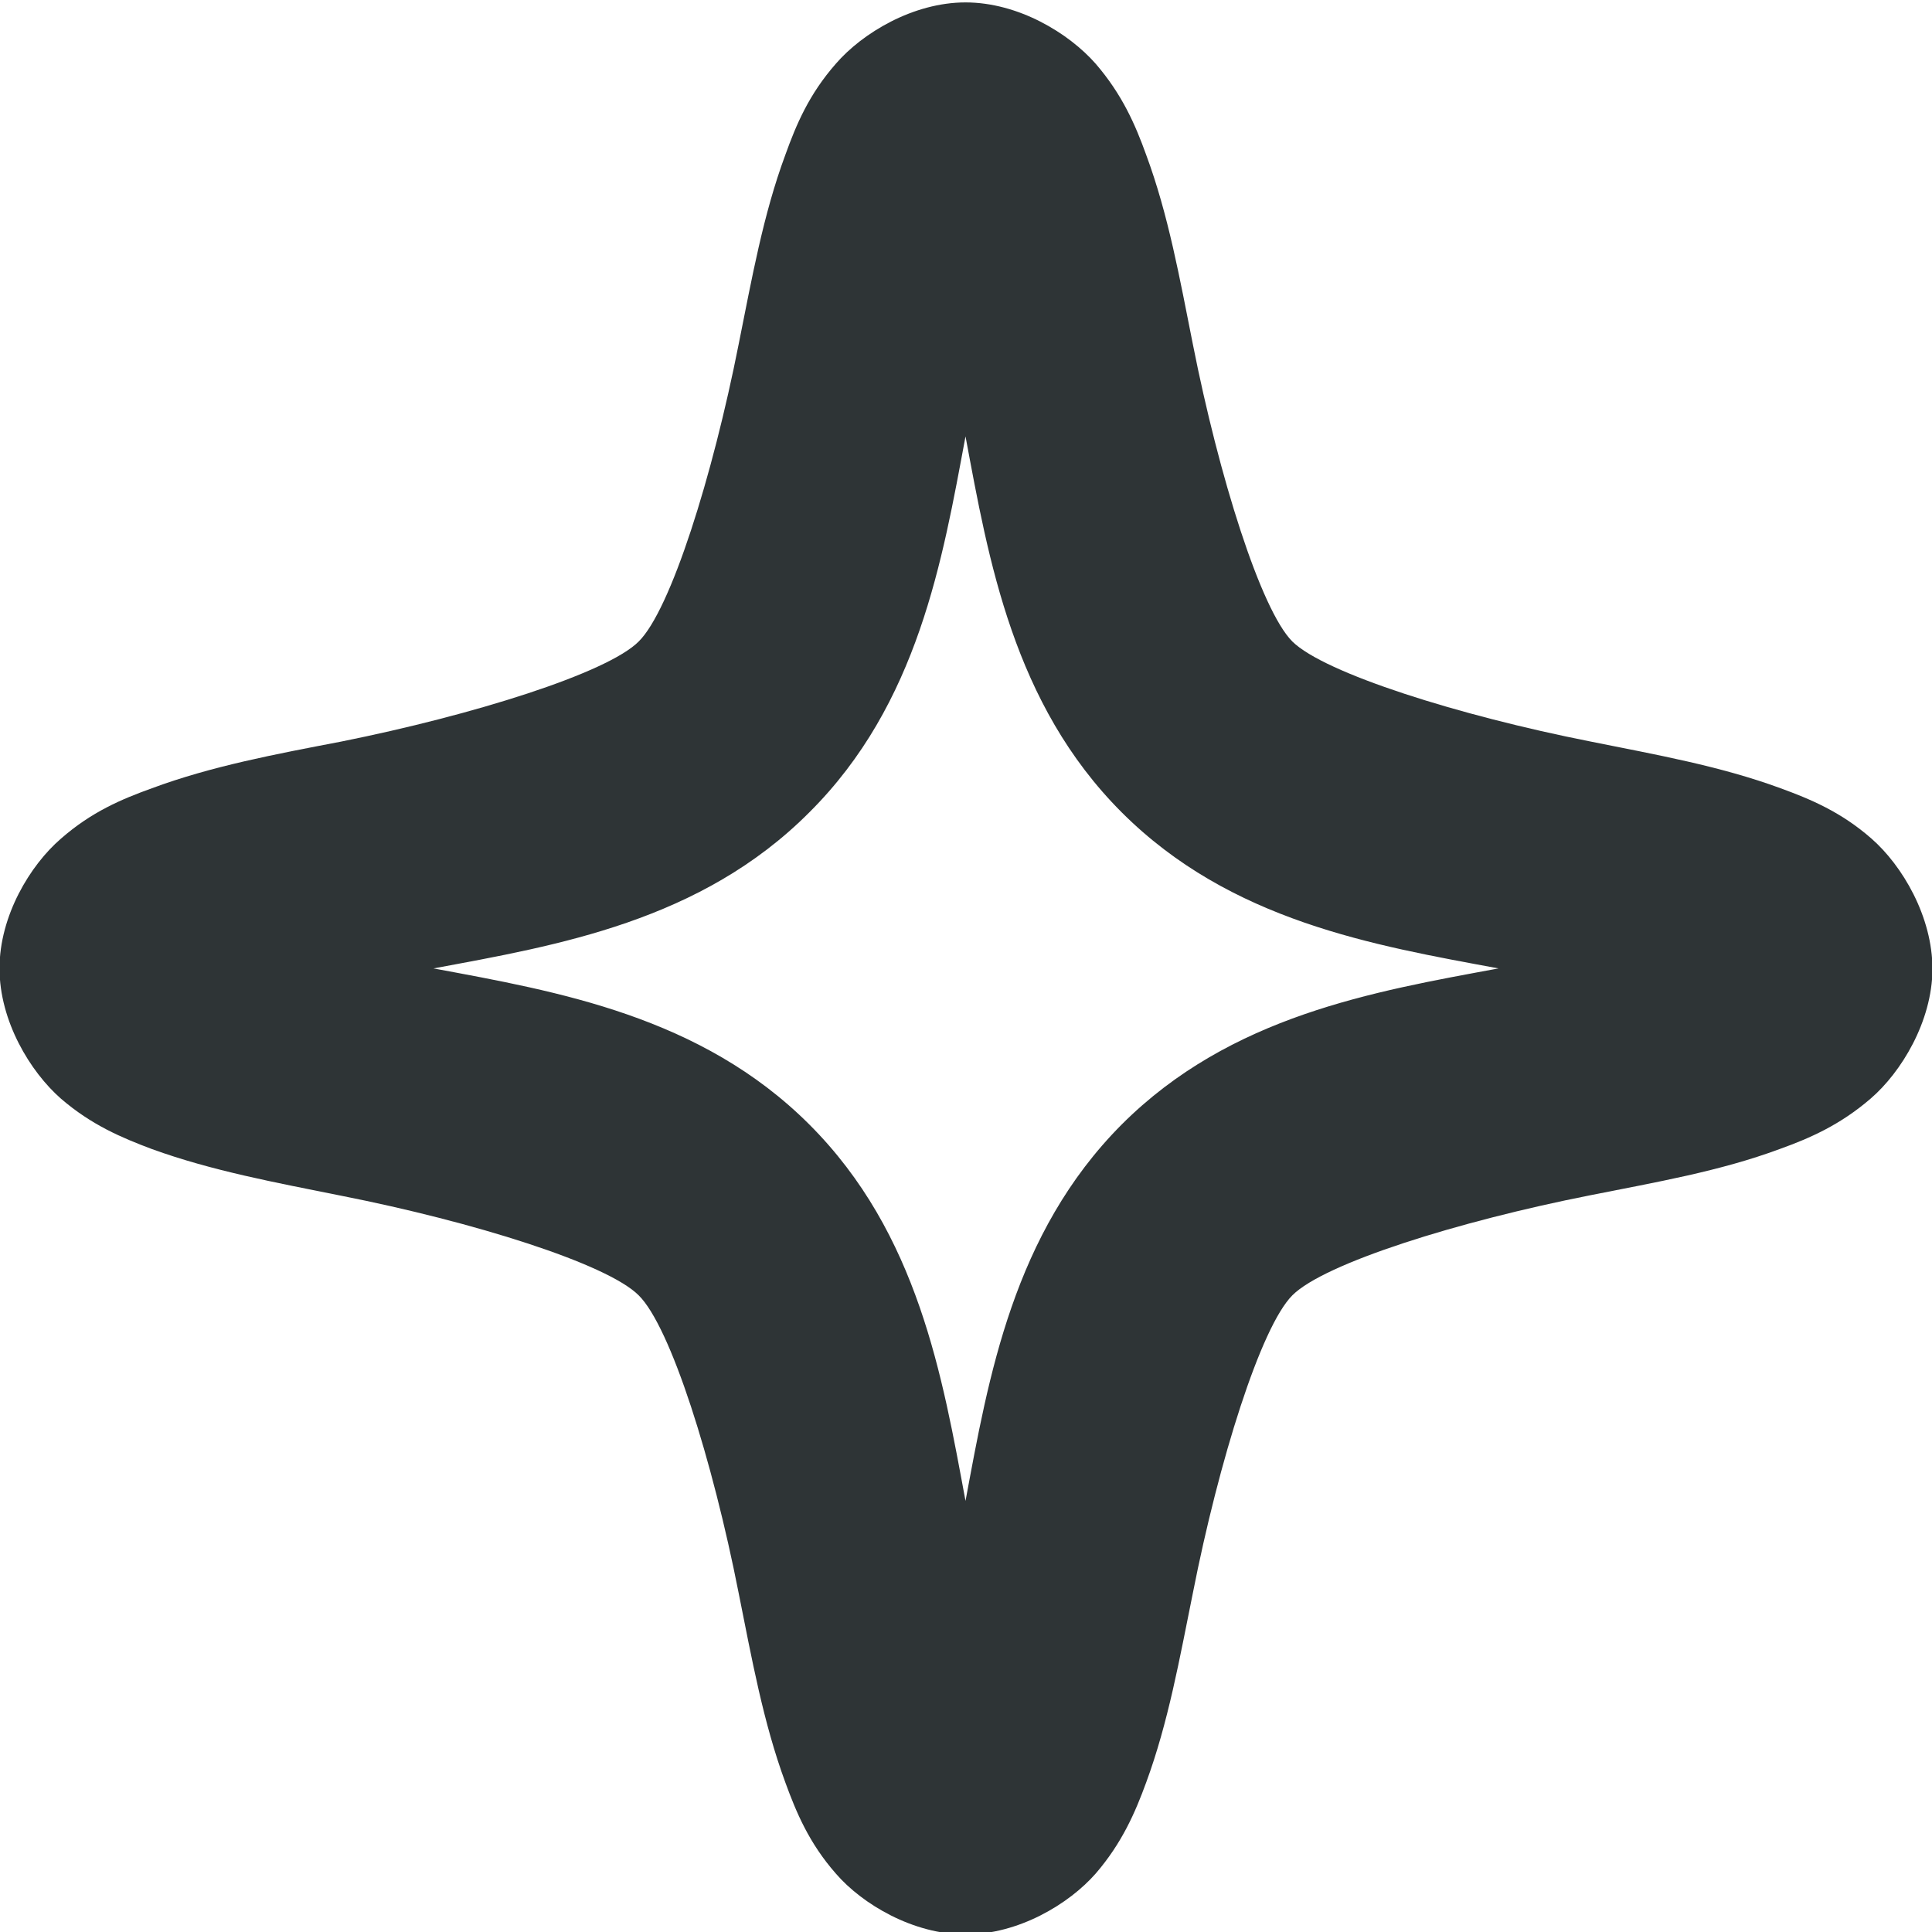
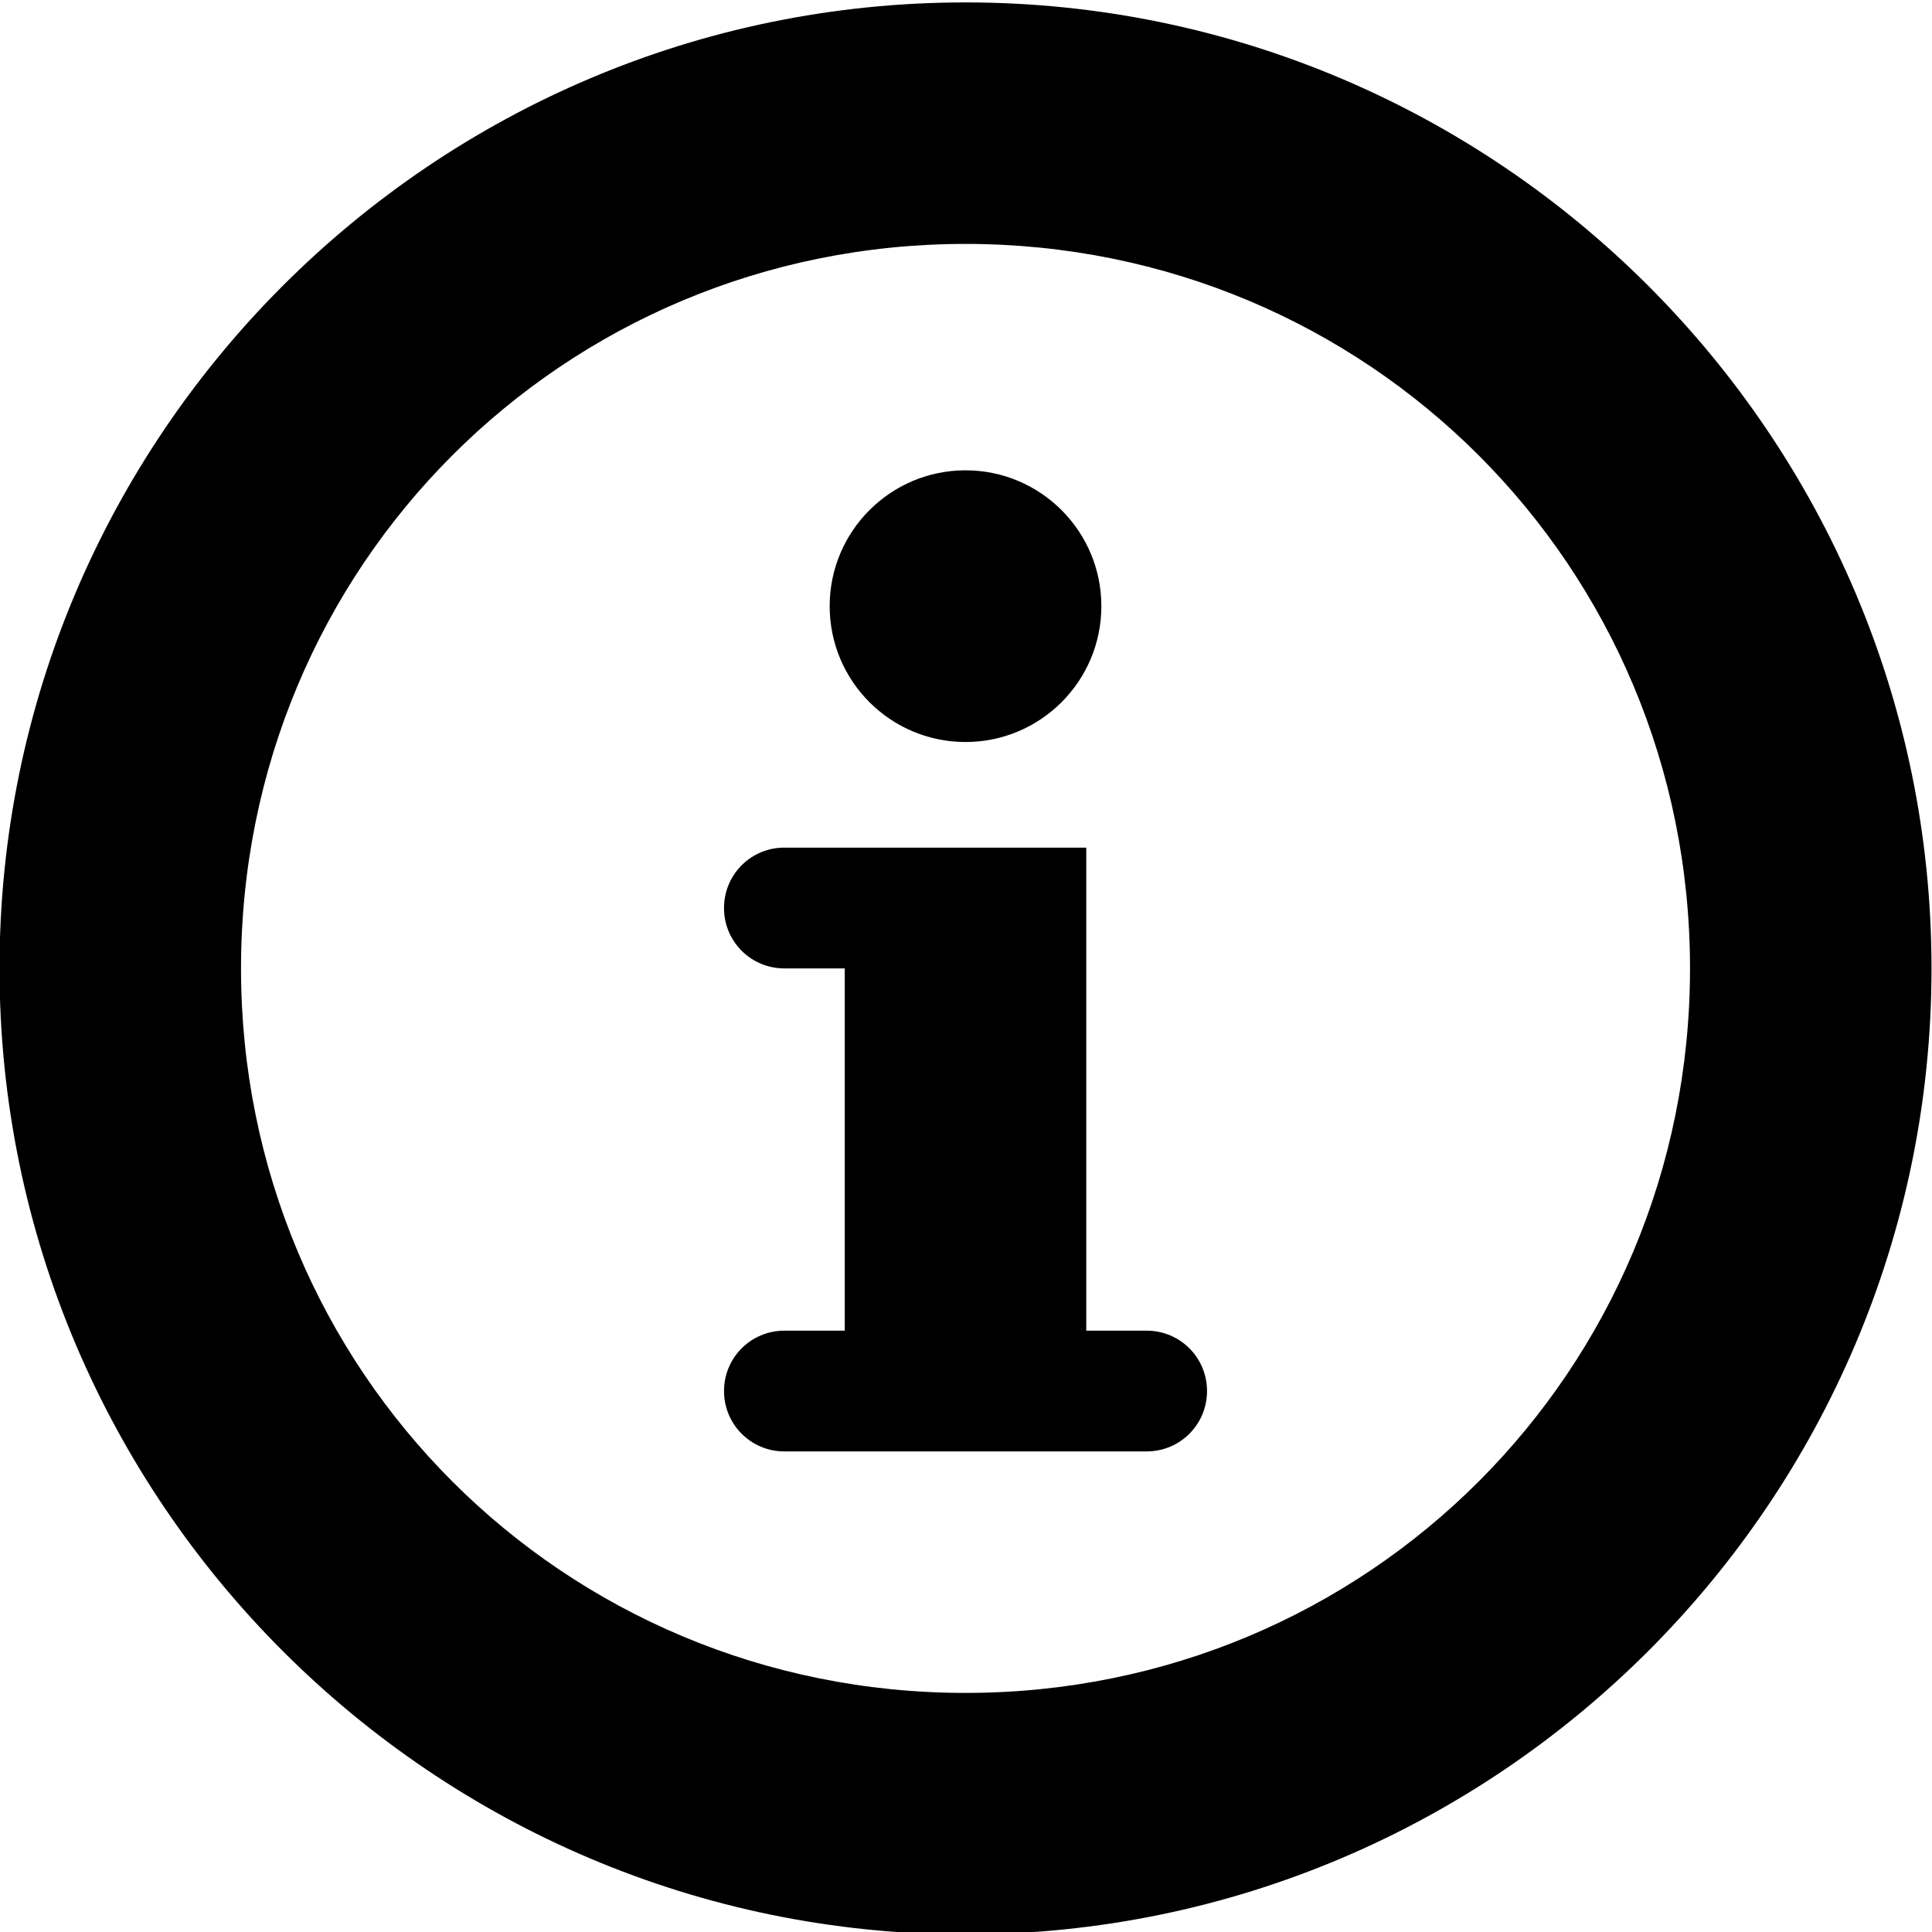
<svg xmlns="http://www.w3.org/2000/svg" height="16px" viewBox="0 0 16 16" width="16px">
-   <path d="m 7.996 0.02 c -0.434 0 -0.855 0.254 -1.074 0.508 c -0.223 0.254 -0.328 0.504 -0.418 0.754 c -0.184 0.496 -0.277 1.023 -0.387 1.57 c -0.215 1.09 -0.562 2.199 -0.828 2.461 c -0.262 0.262 -1.371 0.609 -2.461 0.828 c -0.547 0.105 -1.074 0.203 -1.57 0.387 c -0.25 0.09 -0.5 0.195 -0.754 0.418 c -0.254 0.219 -0.508 0.637 -0.508 1.074 s 0.254 0.855 0.508 1.078 c 0.254 0.219 0.504 0.324 0.754 0.418 c 0.496 0.18 1.023 0.277 1.57 0.387 c 1.09 0.215 2.199 0.562 2.461 0.824 c 0.266 0.262 0.613 1.371 0.828 2.465 c 0.109 0.543 0.203 1.07 0.387 1.57 c 0.09 0.246 0.195 0.5 0.418 0.754 c 0.219 0.254 0.641 0.504 1.074 0.504 c 0.438 0 0.855 -0.25 1.078 -0.504 c 0.219 -0.254 0.328 -0.508 0.418 -0.754 c 0.184 -0.5 0.277 -1.027 0.387 -1.57 c 0.215 -1.094 0.562 -2.203 0.824 -2.465 c 0.266 -0.266 1.375 -0.613 2.465 -0.828 c 0.547 -0.109 1.074 -0.199 1.57 -0.383 c 0.25 -0.09 0.5 -0.199 0.754 -0.418 c 0.254 -0.219 0.508 -0.637 0.512 -1.07 c 0 -0.438 -0.25 -0.859 -0.504 -1.082 c -0.254 -0.223 -0.508 -0.328 -0.754 -0.418 c -0.5 -0.184 -1.027 -0.277 -1.574 -0.387 c -1.09 -0.215 -2.203 -0.566 -2.469 -0.828 c -0.262 -0.262 -0.609 -1.371 -0.824 -2.461 c -0.109 -0.547 -0.203 -1.074 -0.387 -1.57 c -0.09 -0.25 -0.199 -0.5 -0.418 -0.754 c -0.223 -0.254 -0.641 -0.508 -1.078 -0.508 z m 0 3.594 c 0.191 1.023 0.395 2.215 1.293 3.113 c 0.902 0.902 2.09 1.102 3.121 1.293 c -1.031 0.191 -2.219 0.391 -3.121 1.293 c -0.898 0.902 -1.102 2.09 -1.293 3.117 c -0.191 -1.027 -0.391 -2.215 -1.293 -3.117 c -0.898 -0.898 -2.086 -1.102 -3.113 -1.293 c 1.027 -0.191 2.215 -0.391 3.113 -1.293 c 0.902 -0.898 1.102 -2.09 1.293 -3.113 z m 0 0" fill="#2e3436" />
+   <path d="m 7.996 0.02 c -4.41 0 -8 3.59 -8 8 c 0 4.41 3.59 8 8 8 s 8 -3.59 8 -8 c 0 -4.41 -3.59 -8 -8 -8 z m 0 2 c 3.332 0 6 2.668 6 6 s -2.668 6 -6 6 c -3.332 0 -6 -2.668 -6 -6 s 2.668 -6 6 -6 z m 0 1.875 c -0.621 0 -1.125 0.504 -1.125 1.125 c 0 0.621 0.504 1.125 1.125 1.125 s 1.125 -0.504 1.125 -1.125 c 0 -0.621 -0.504 -1.125 -1.125 -1.125 z m -1.523 3.125 c -0.266 0.012 -0.477 0.23 -0.477 0.5 c 0 0.277 0.223 0.5 0.5 0.5 h 0.5 v 3 h -0.5 c -0.277 0 -0.5 0.223 -0.5 0.5 c 0 0.277 0.223 0.5 0.5 0.5 h 3 c 0.277 0 0.5 -0.223 0.5 -0.5 c 0 -0.277 -0.223 -0.5 -0.5 -0.5 h -0.5 v -4 h -2.5 c -0.008 0 -0.016 0 -0.023 0 z m 0 0" />
</svg>
